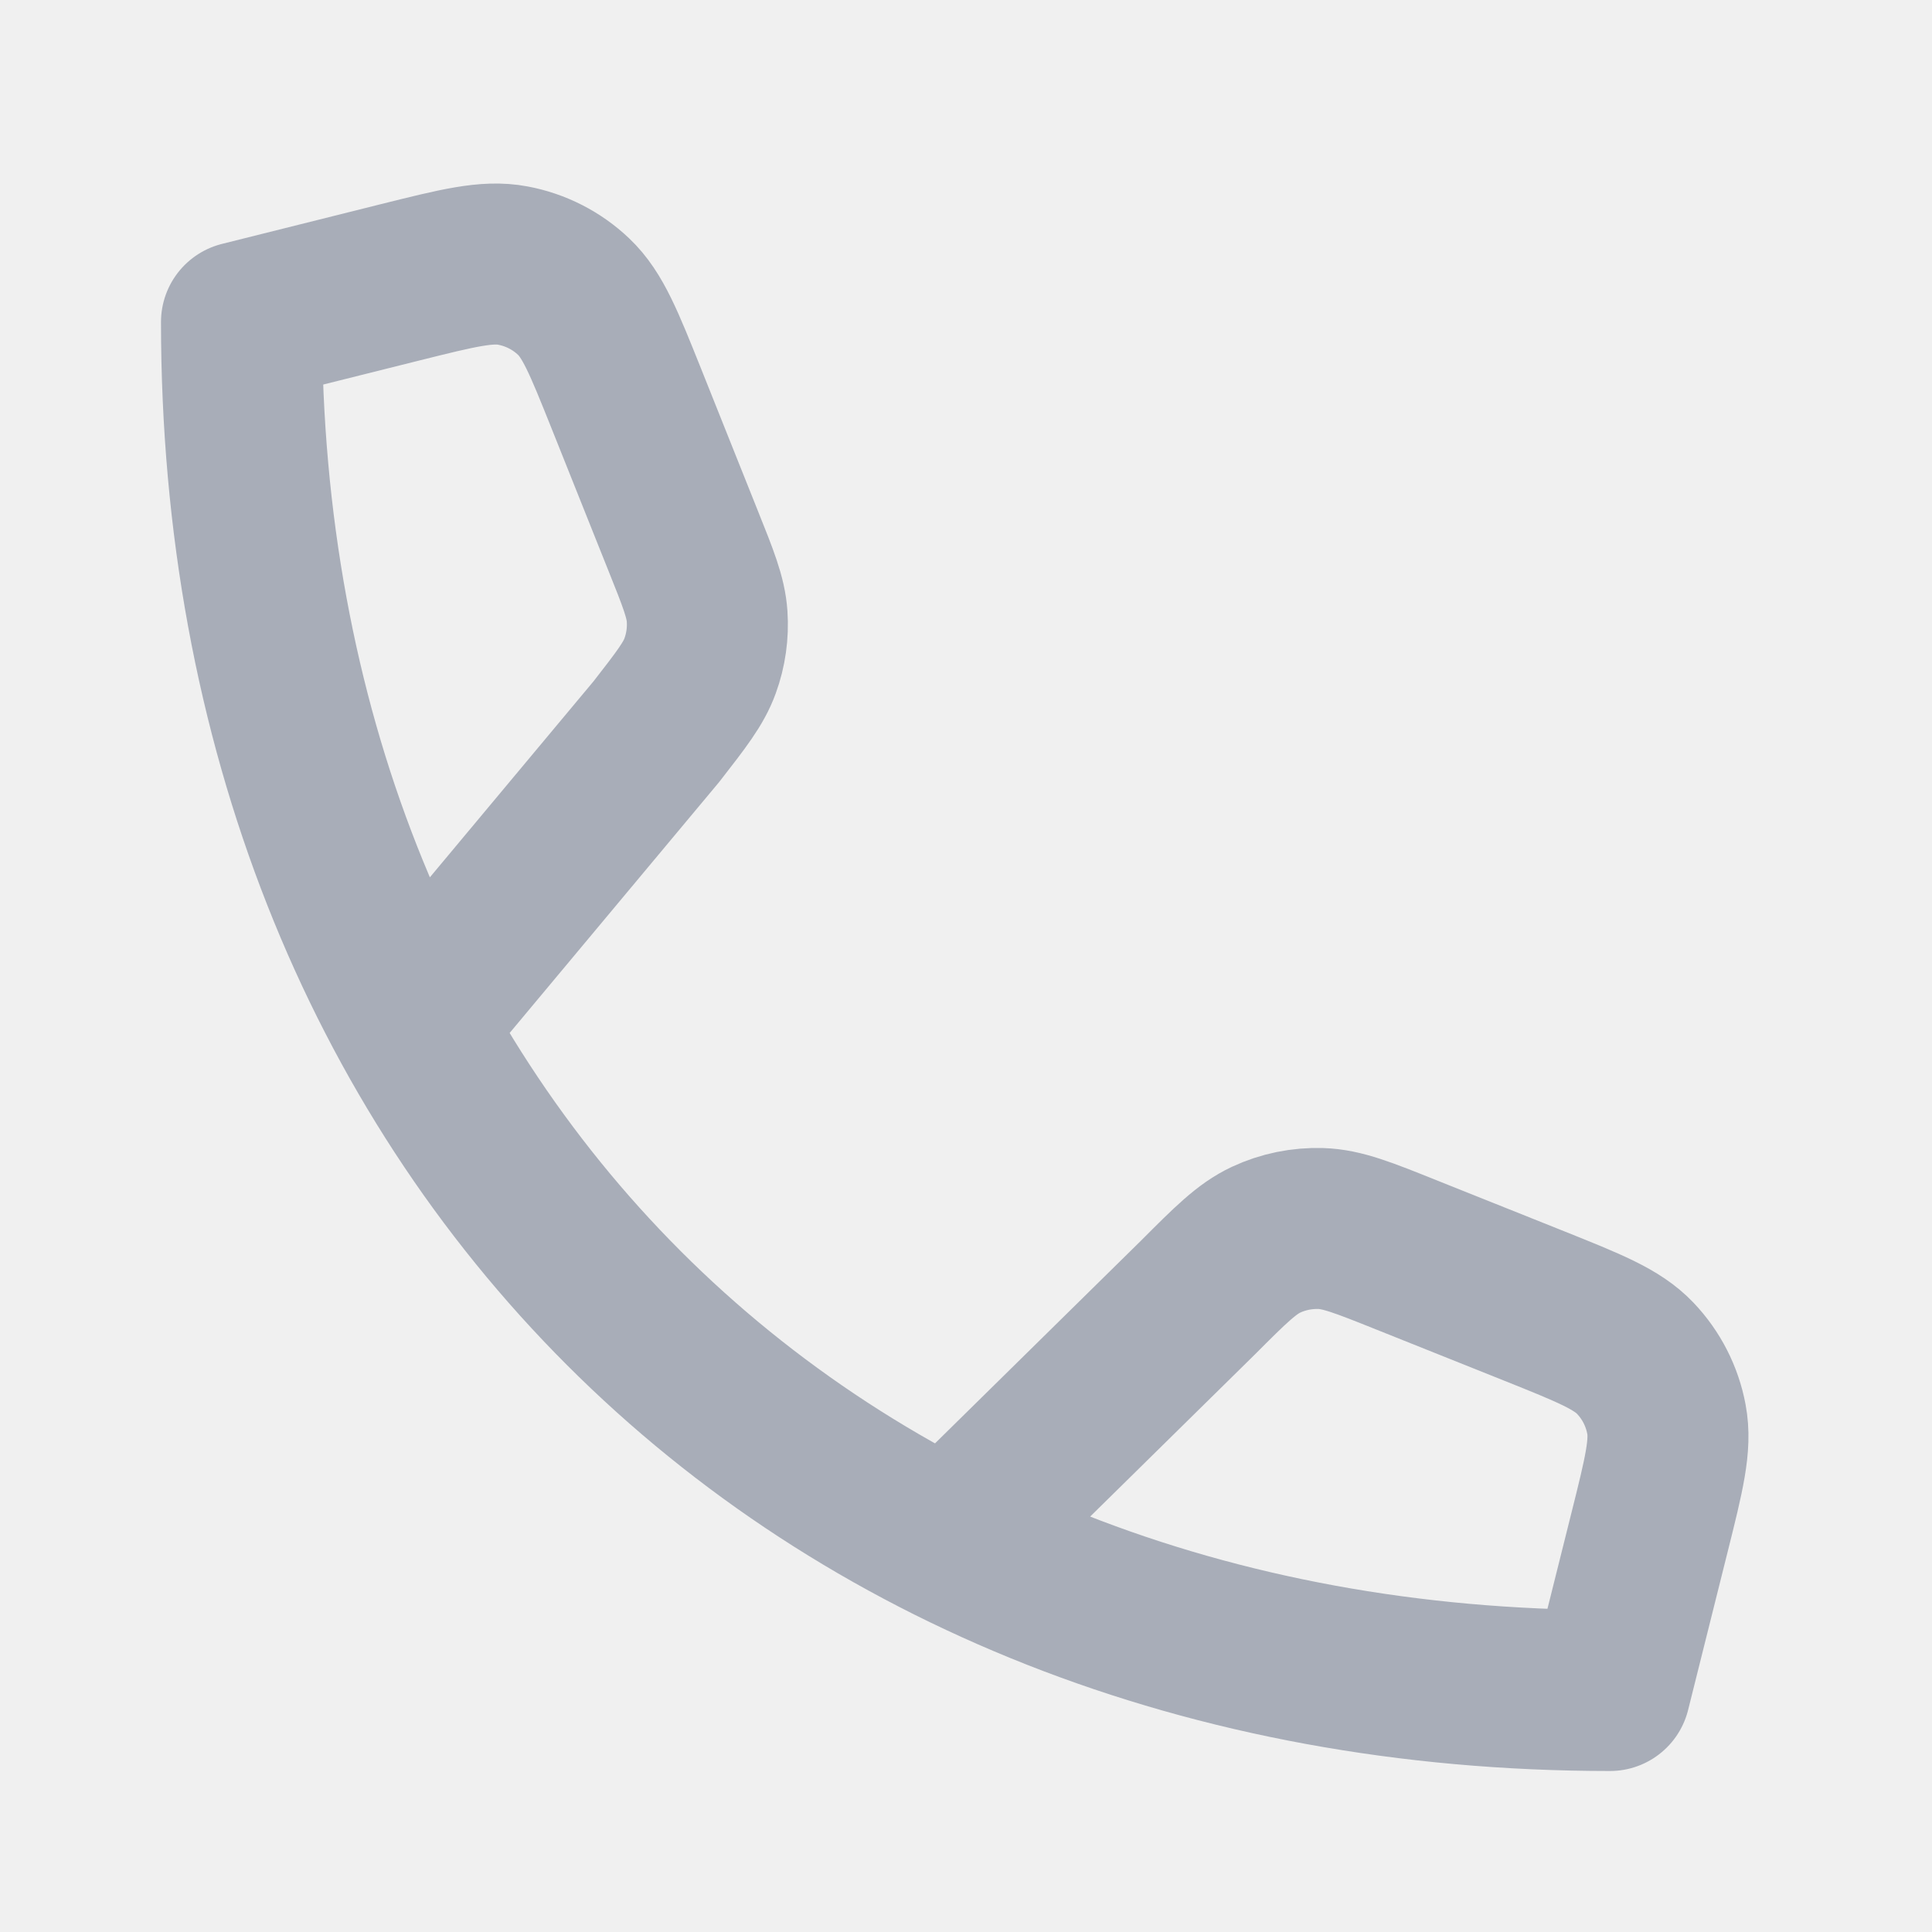
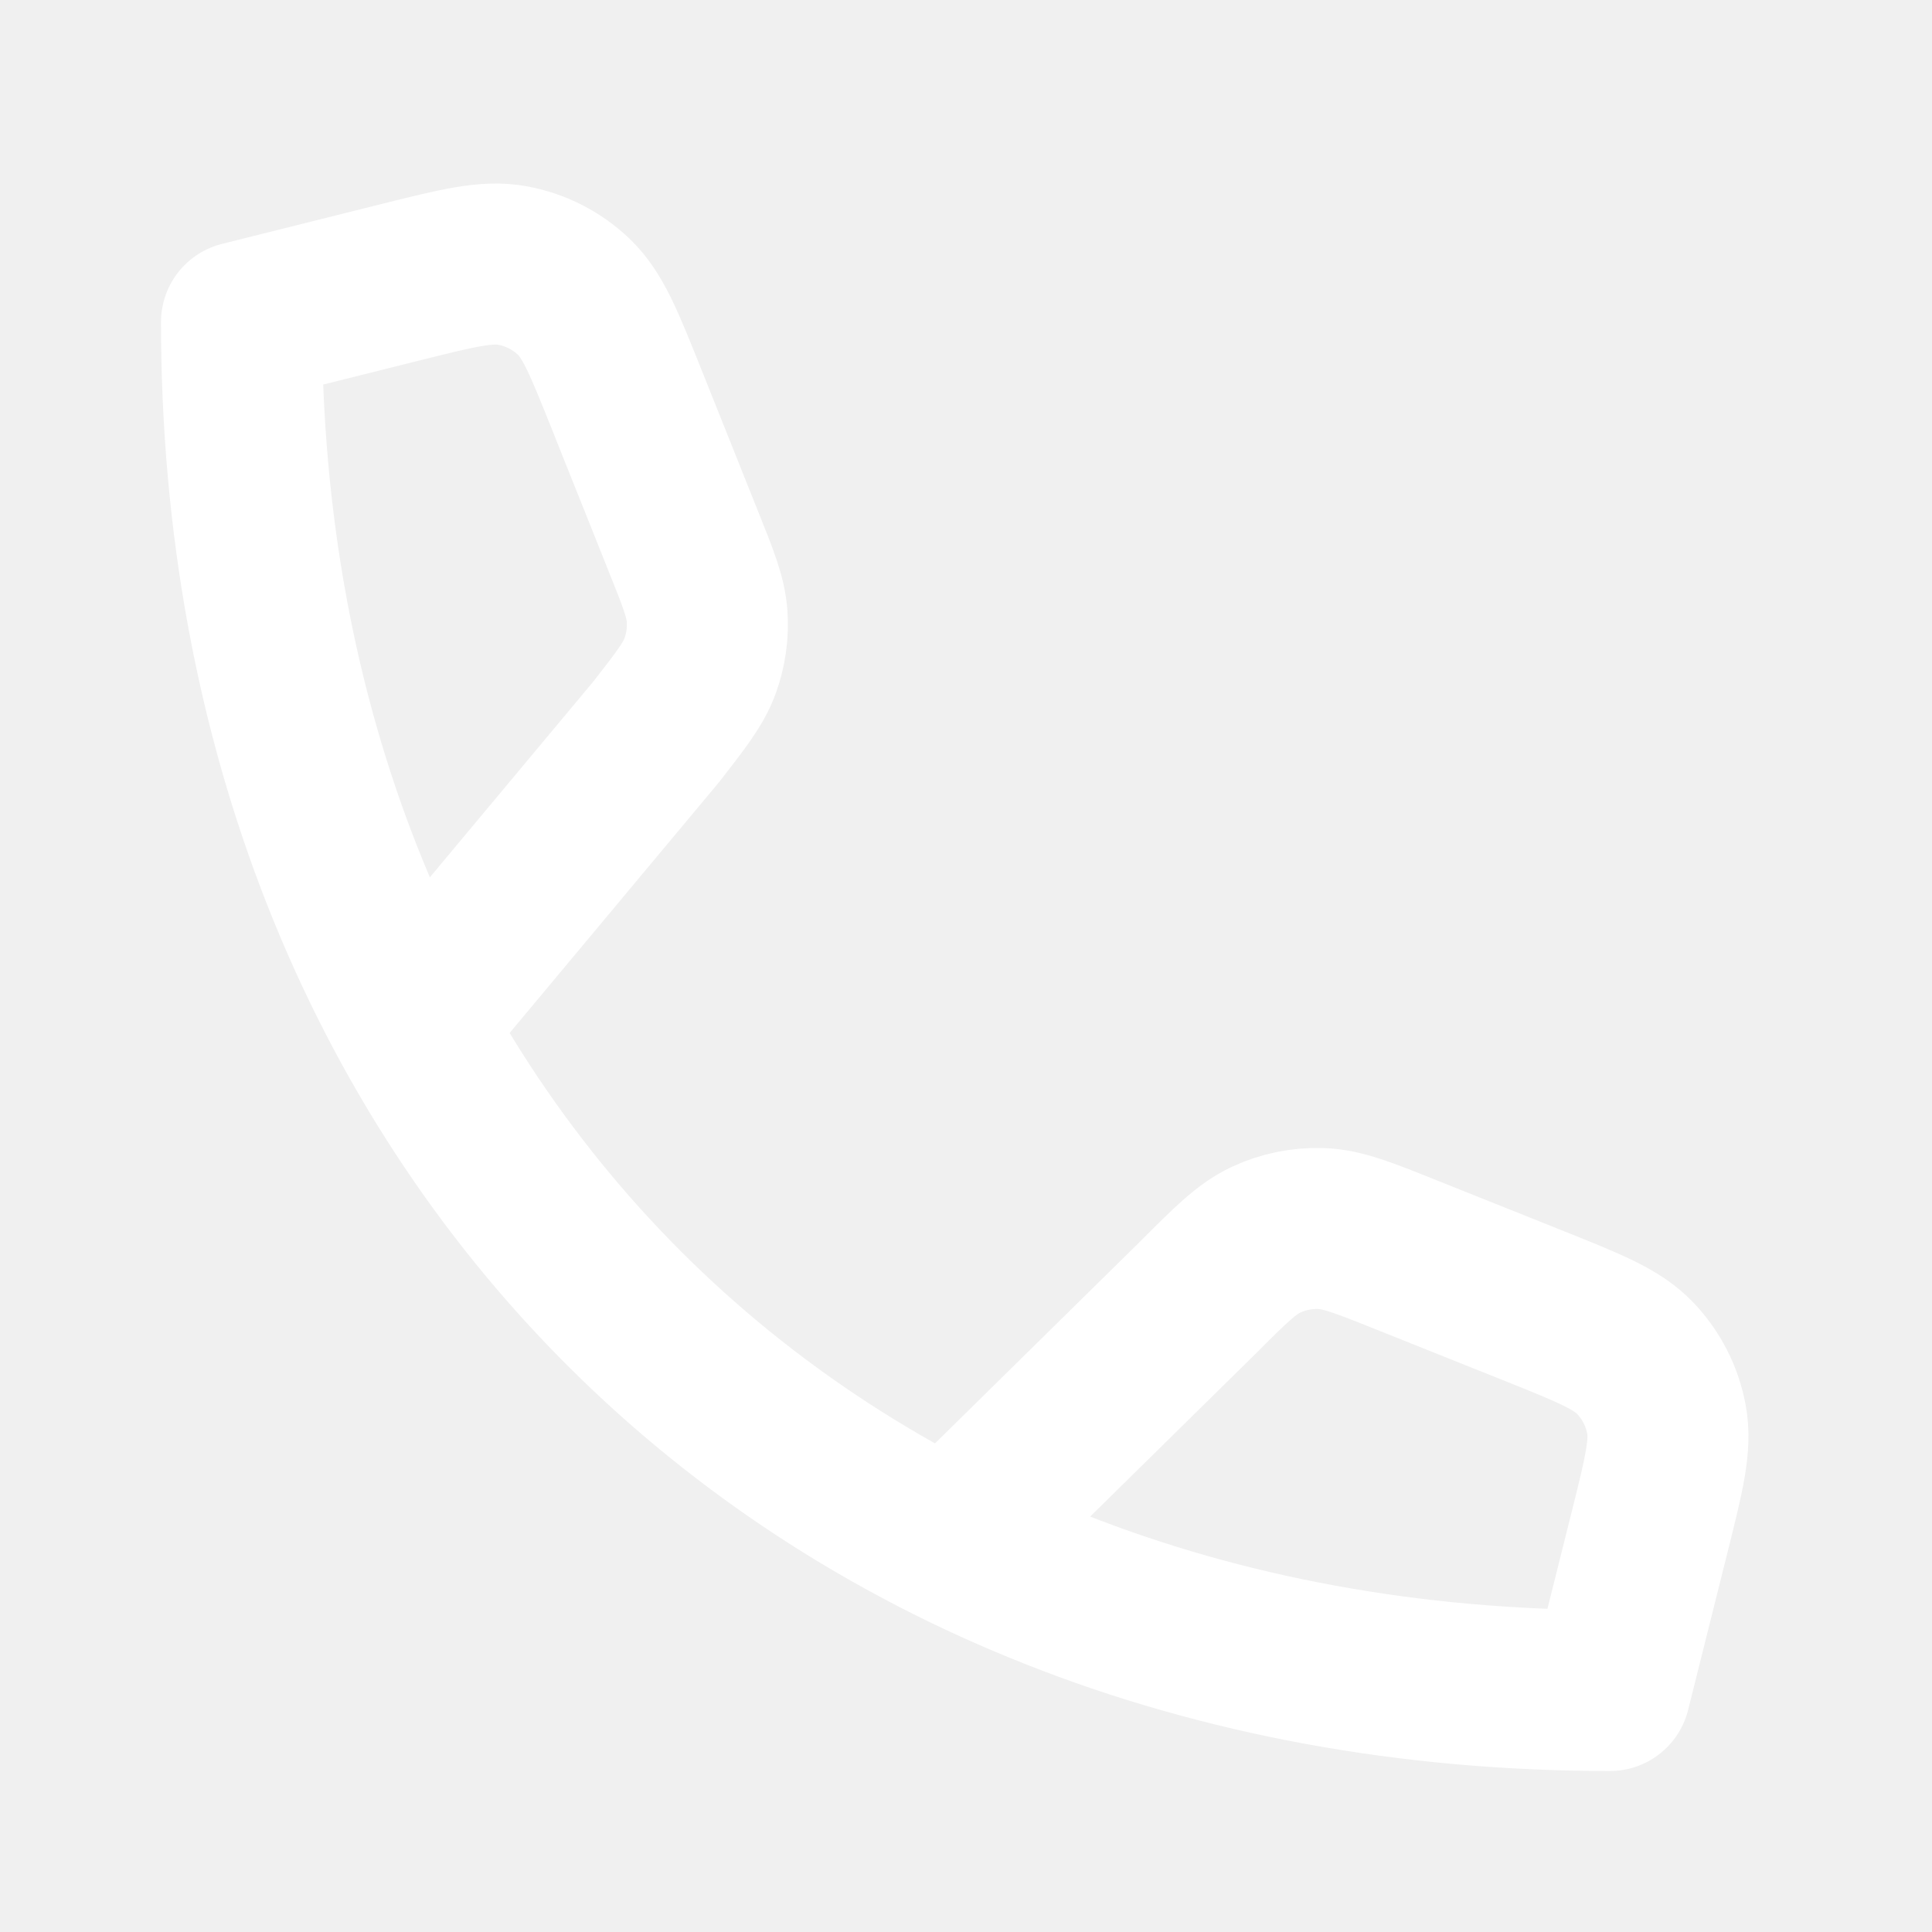
<svg xmlns="http://www.w3.org/2000/svg" width="25" height="25" viewBox="0 0 24 24" fill="none">
  <g id="SVGRepo_bgCarrier" stroke-width="0" />
  <g id="SVGRepo_tracerCarrier" stroke-linecap="round" stroke-linejoin="round" />
  <g id="SVGRepo_iconCarrier">
-     <path d="M5.116 12.727L8.155 9.087C8.463 8.691 8.617 8.493 8.697 8.271C8.769 8.074 8.798 7.865 8.784 7.656C8.768 7.421 8.675 7.188 8.488 6.722L7.778 4.945C7.502 4.256 7.364 3.911 7.126 3.685C6.917 3.486 6.654 3.352 6.37 3.299C6.048 3.238 5.688 3.328 4.967 3.508L3 4C3 14 10 21 20 21L20.492 19.032C20.672 18.312 20.762 17.952 20.701 17.63C20.648 17.346 20.514 17.083 20.314 16.873C20.089 16.636 19.744 16.498 19.055 16.222L17.469 15.588C16.938 15.375 16.672 15.269 16.407 15.261C16.173 15.254 15.94 15.301 15.728 15.4C15.488 15.512 15.285 15.714 14.881 16.119L11.794 19.157" stroke="#a8adb8" stroke-width="2" stroke-linecap="round" stroke-linejoin="round" />
+     <path d="M5.116 12.727L8.155 9.087C8.463 8.691 8.617 8.493 8.697 8.271C8.769 8.074 8.798 7.865 8.784 7.656C8.768 7.421 8.675 7.188 8.488 6.722L7.778 4.945C7.502 4.256 7.364 3.911 7.126 3.685C6.917 3.486 6.654 3.352 6.37 3.299C6.048 3.238 5.688 3.328 4.967 3.508L3 4C3 14 10 21 20 21L20.492 19.032C20.672 18.312 20.762 17.952 20.701 17.63C20.648 17.346 20.514 17.083 20.314 16.873C20.089 16.636 19.744 16.498 19.055 16.222L17.469 15.588C16.938 15.375 16.672 15.269 16.407 15.261C16.173 15.254 15.94 15.301 15.728 15.4C15.488 15.512 15.285 15.714 14.881 16.119L11.794 19.157" stroke="#fff" stroke-width="2" stroke-linecap="round" stroke-linejoin="round" />
  </g>
</svg>
